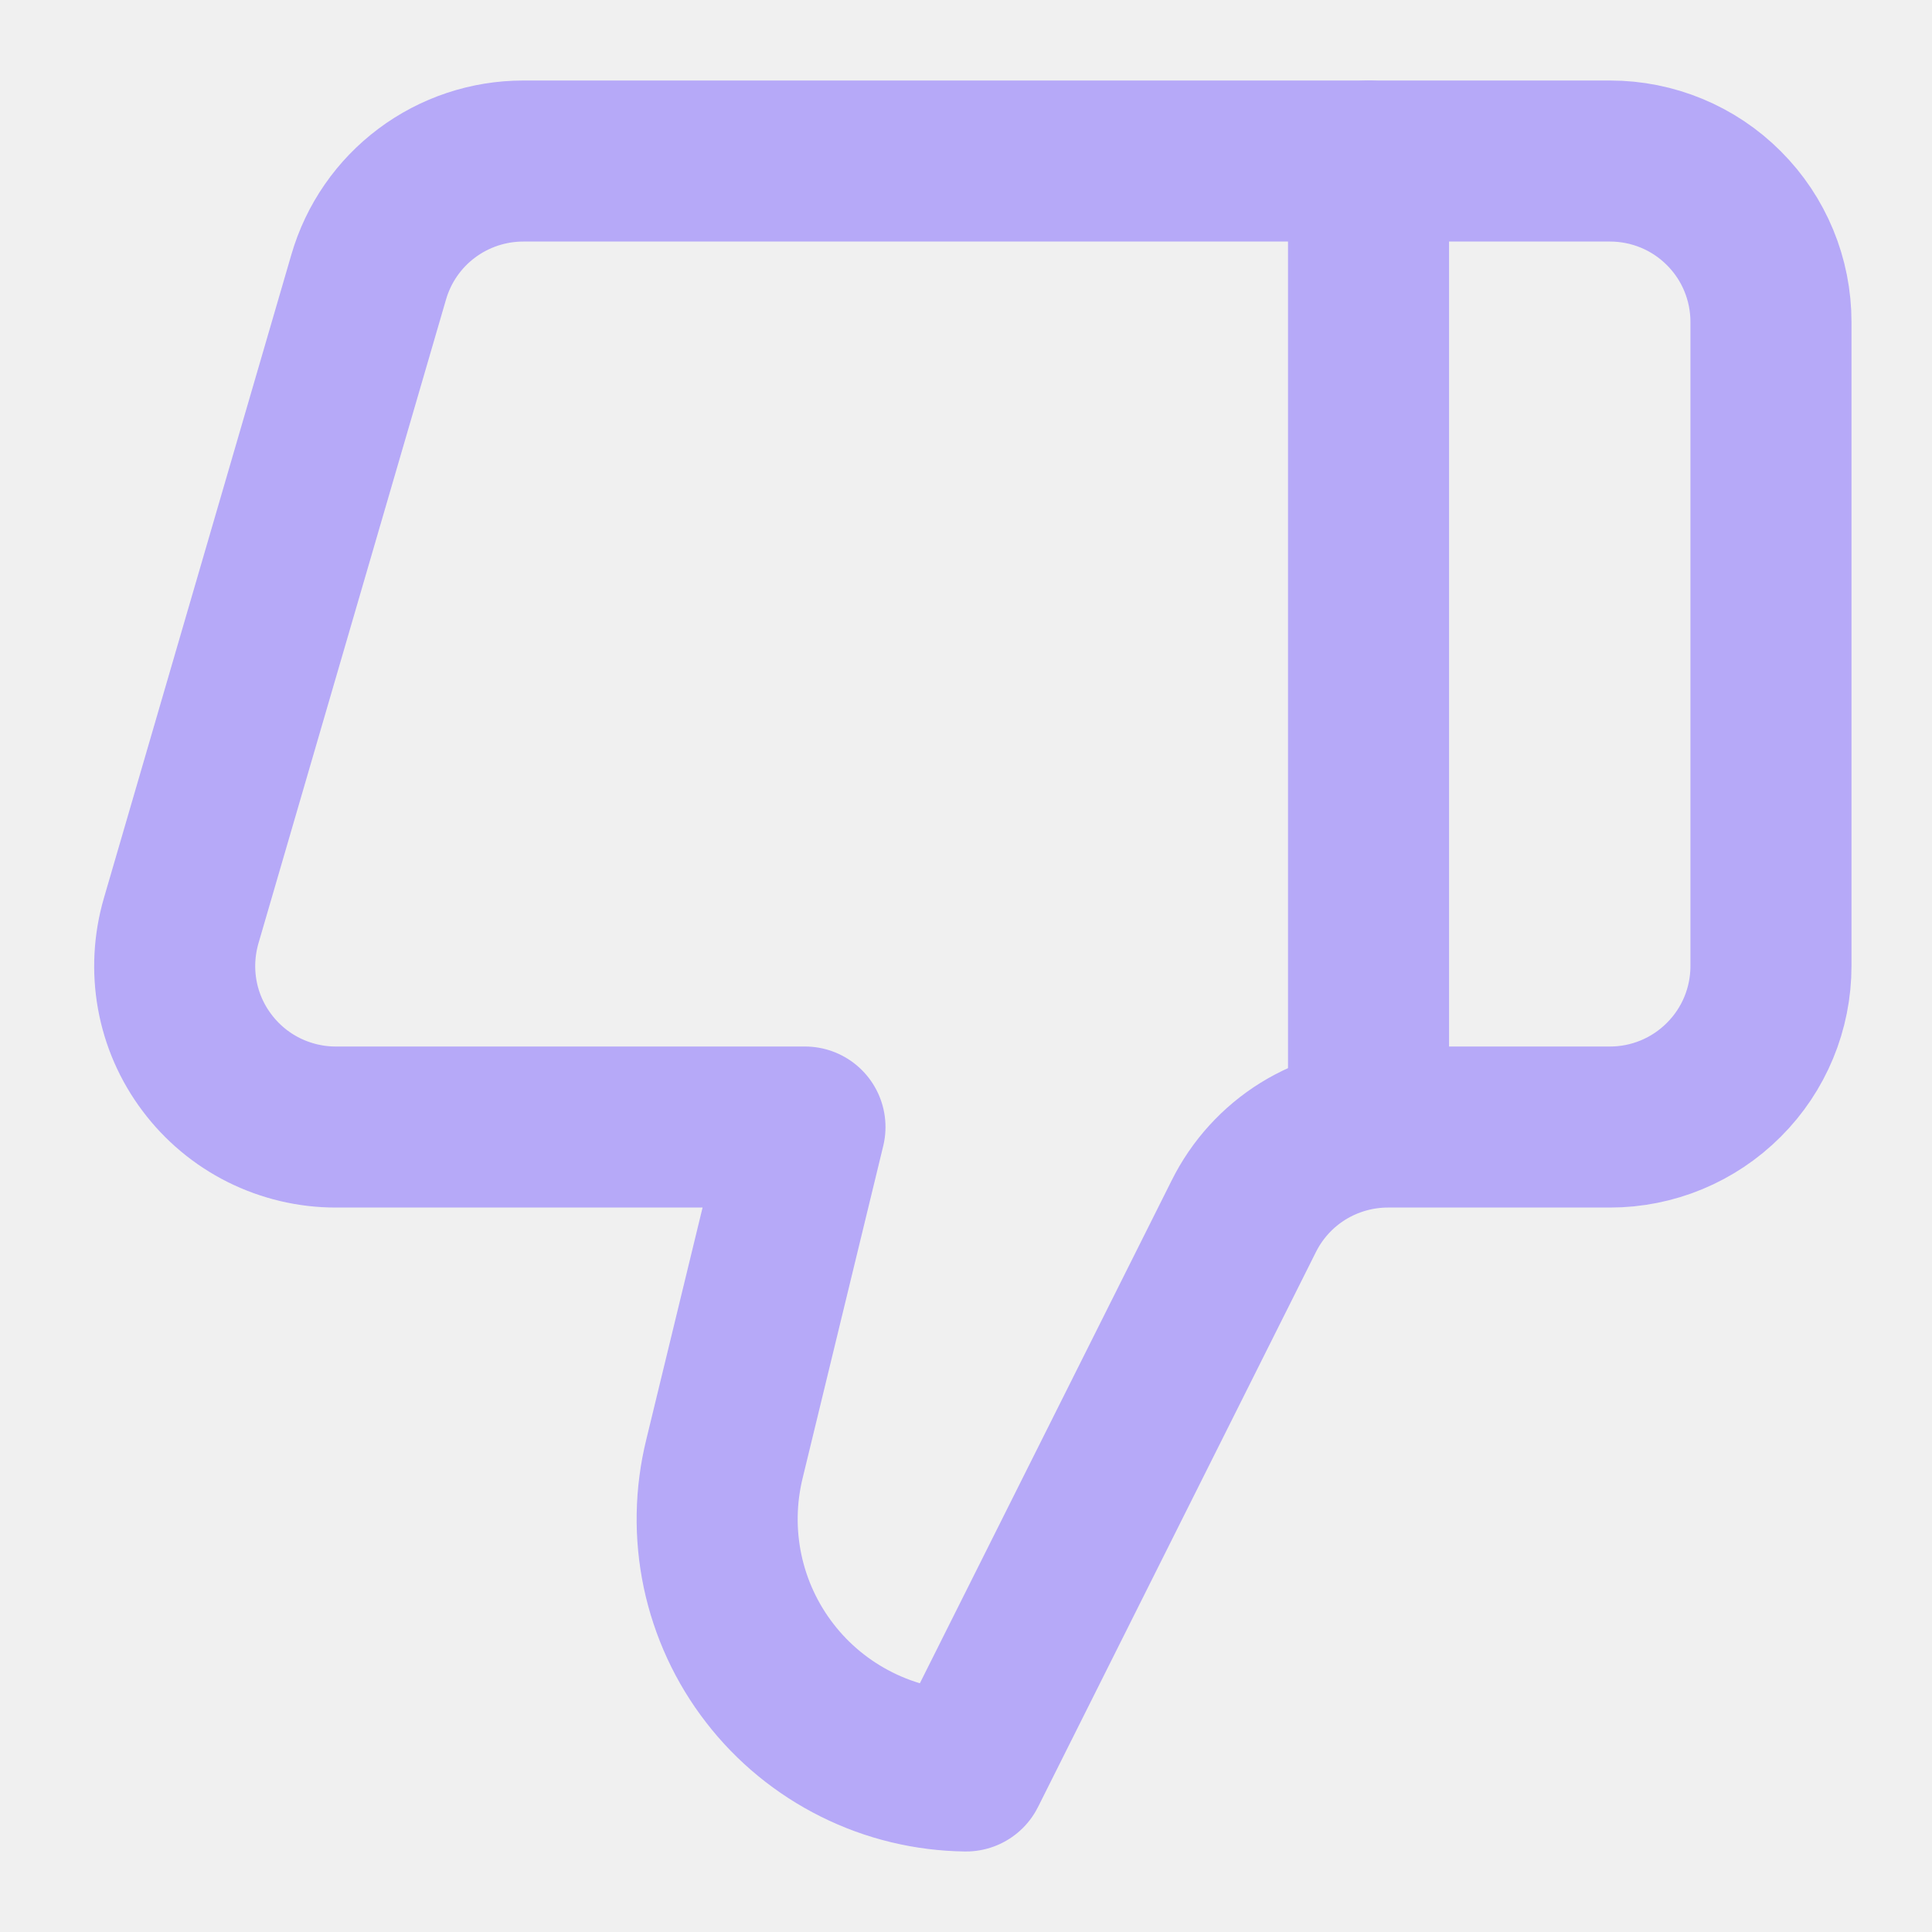
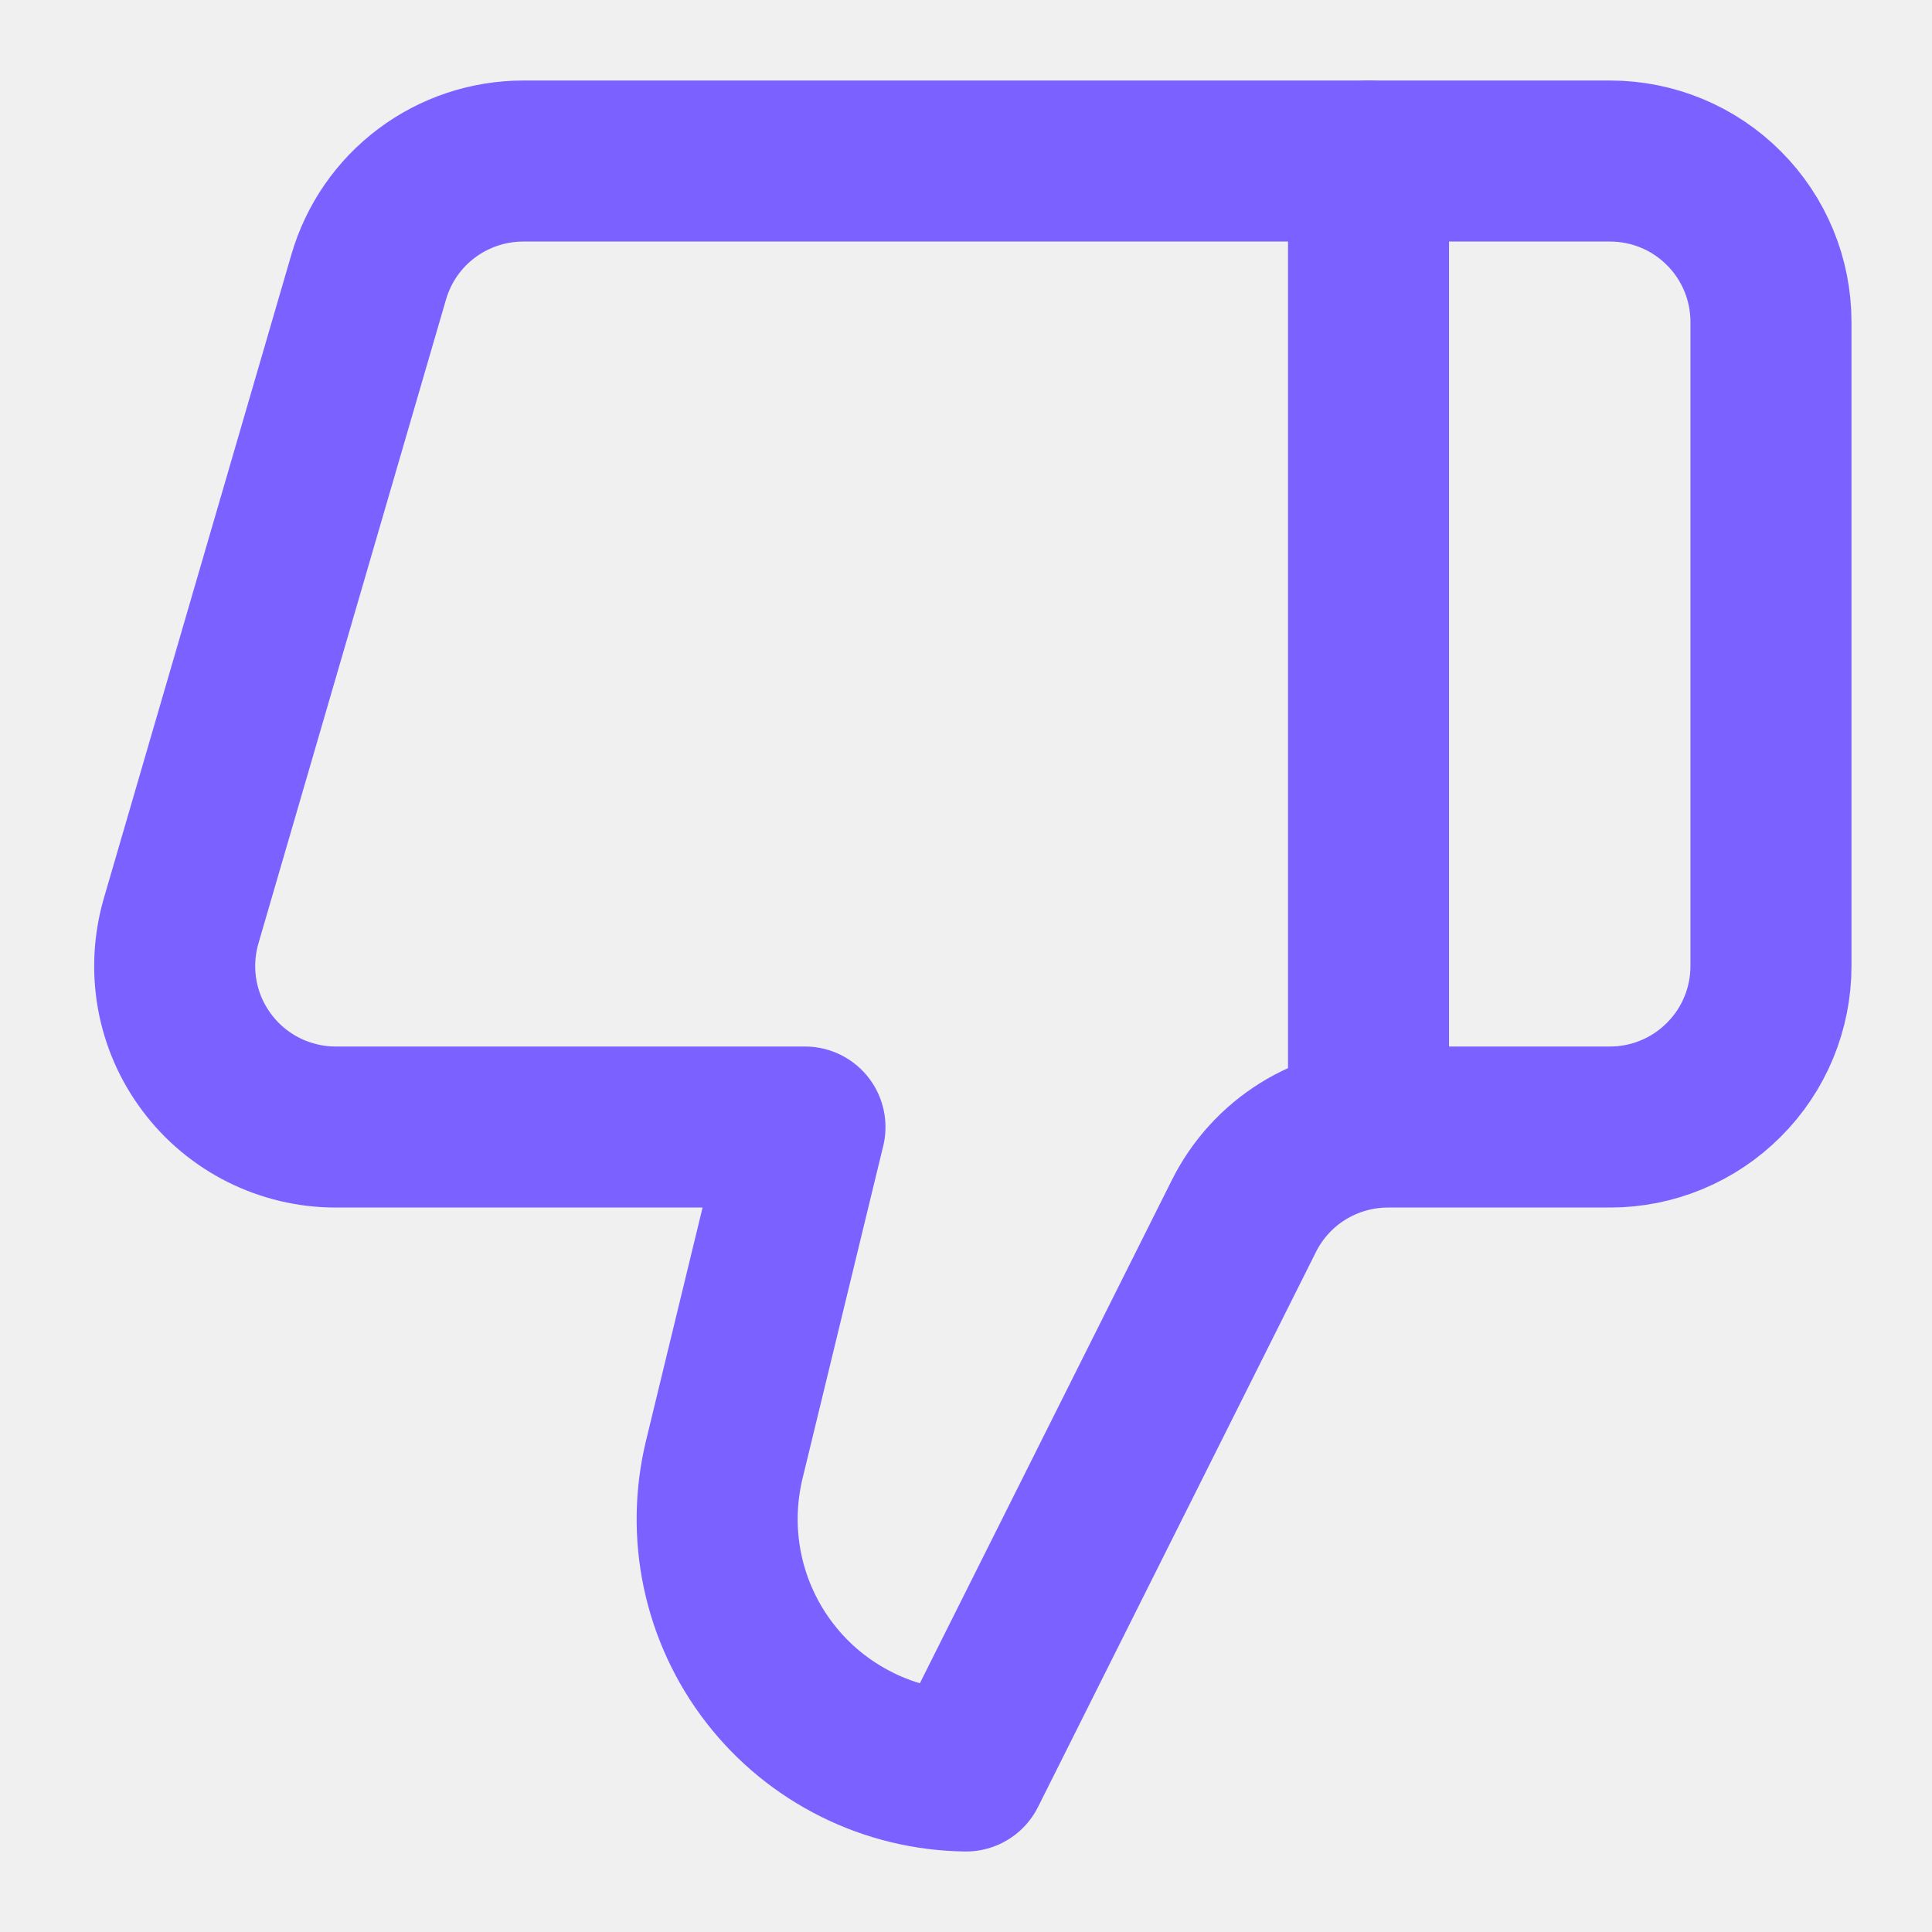
<svg xmlns="http://www.w3.org/2000/svg" width="20" height="20" viewBox="0 0 20 20" fill="none">
-   <g opacity="0.5" clip-path="url(#clip0_54_333)">
+   <g clip-path="url(#clip0_54_308)">
    <path d="M14.167 11.667L14.167 1.667" stroke="#7B61FF" stroke-width="1.667" stroke-linecap="round" stroke-linejoin="round" />
-     <path d="M7.5 15.1L8.333 11.667L3.475 11.667C3.216 11.667 2.961 11.606 2.73 11.491C2.498 11.375 2.297 11.207 2.142 11C1.986 10.793 1.881 10.553 1.835 10.298C1.789 10.044 1.803 9.782 1.875 9.533L3.817 2.867C3.918 2.52 4.128 2.216 4.417 2C4.705 1.784 5.056 1.667 5.417 1.667L16.667 1.667C17.109 1.667 17.533 1.842 17.845 2.155C18.158 2.467 18.333 2.891 18.333 3.333L18.333 10C18.333 10.442 18.158 10.866 17.845 11.178C17.533 11.491 17.109 11.667 16.667 11.667L14.367 11.667C14.057 11.667 13.753 11.754 13.489 11.917C13.226 12.08 13.013 12.314 12.875 12.592L10 18.333C9.607 18.328 9.22 18.235 8.868 18.059C8.517 17.884 8.209 17.632 7.969 17.321C7.728 17.01 7.561 16.648 7.48 16.264C7.399 15.879 7.406 15.482 7.5 15.1Z" stroke="#7B61FF" stroke-width="1.667" stroke-linecap="round" stroke-linejoin="round" />
+     <path d="M7.5 15.1L8.333 11.667L3.475 11.667C3.216 11.667 2.961 11.606 2.73 11.491C2.498 11.375 2.297 11.207 2.142 11C1.986 10.793 1.881 10.553 1.835 10.298C1.789 10.044 1.803 9.782 1.875 9.533L3.817 2.867C3.918 2.52 4.128 2.216 4.417 2C4.705 1.784 5.056 1.667 5.417 1.667L16.667 1.667C17.109 1.667 17.533 1.842 17.845 2.155C18.158 2.467 18.333 2.891 18.333 3.333L18.333 10C18.333 10.442 18.158 10.866 17.845 11.178C17.533 11.491 17.109 11.667 16.667 11.667L14.367 11.667C14.057 11.667 13.753 11.754 13.489 11.917C13.226 12.08 13.013 12.314 12.875 12.592L10 18.333C9.607 18.328 9.22 18.235 8.868 18.059C8.517 17.884 8.209 17.632 7.969 17.321C7.728 17.01 7.561 16.648 7.48 16.264C7.399 15.88 7.406 15.482 7.5 15.1Z" stroke="#7B61FF" stroke-width="1.667" stroke-linecap="round" stroke-linejoin="round" />
  </g>
  <defs>
-     <clipPath id="clip0_54_333">
+     <clipPath id="clip0_54_308">
      <rect width="20" height="20" fill="white" transform="translate(20 20) rotate(-180)" />
    </clipPath>
  </defs>
</svg>
